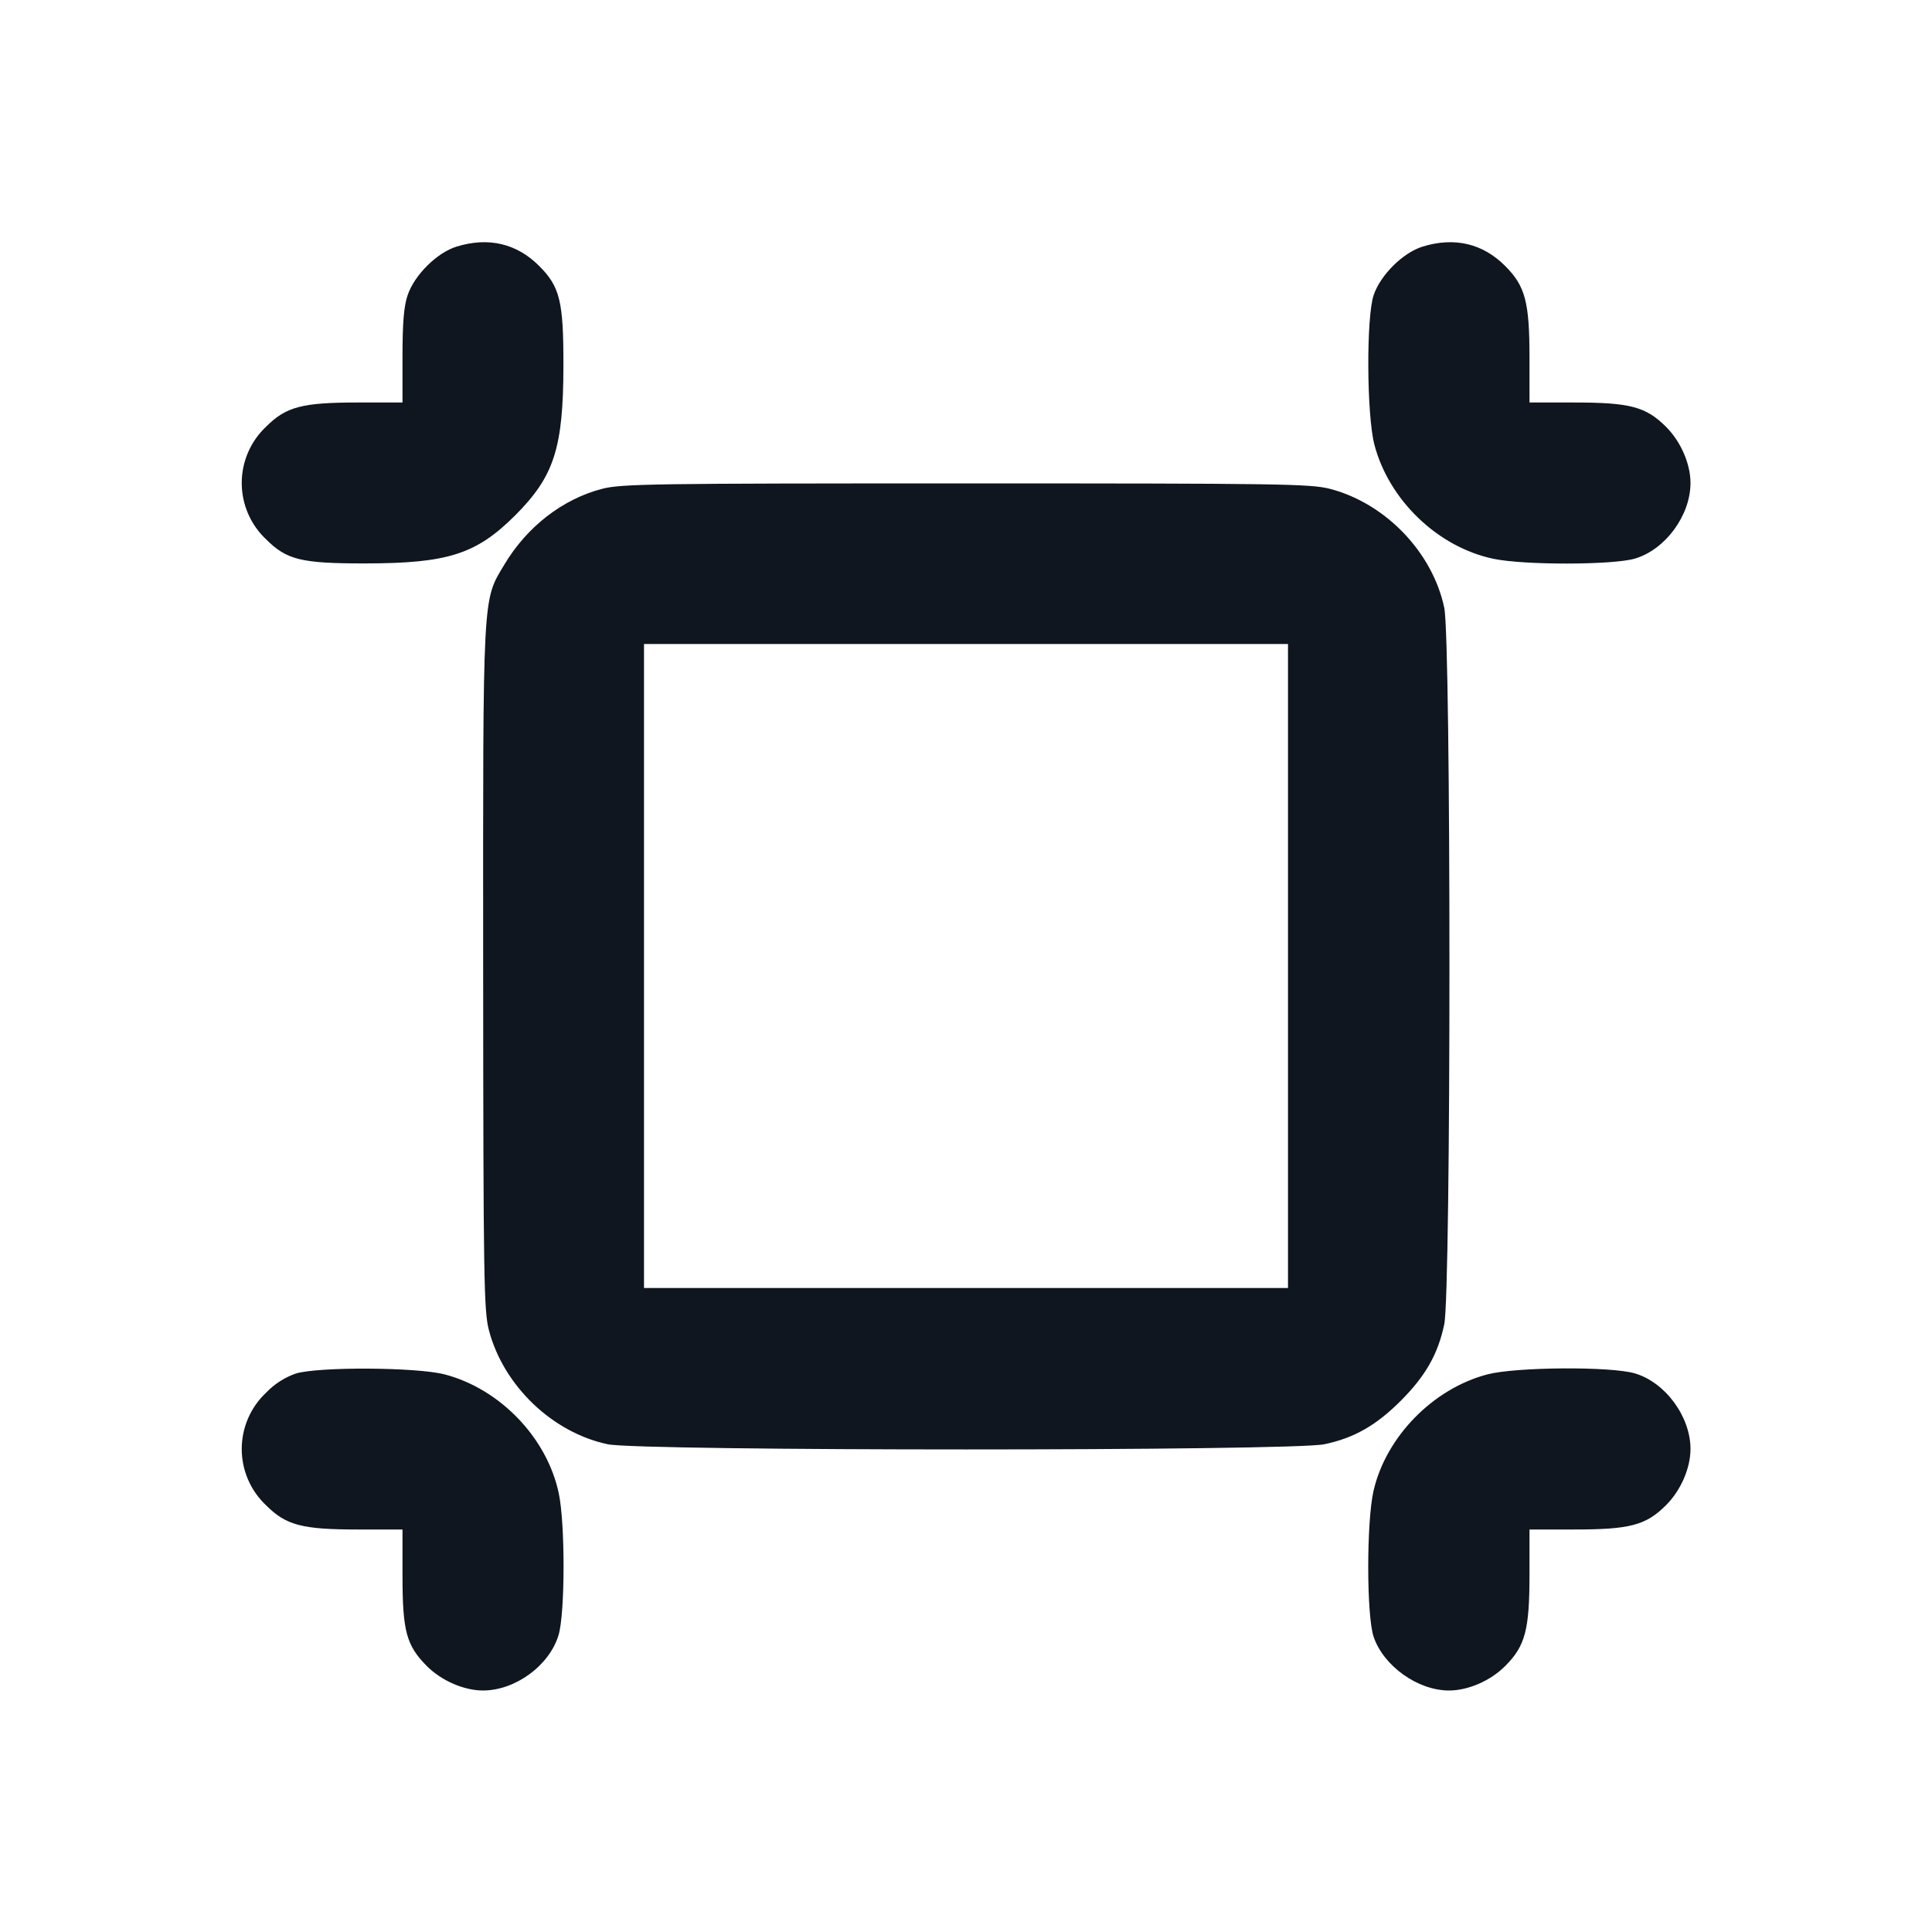
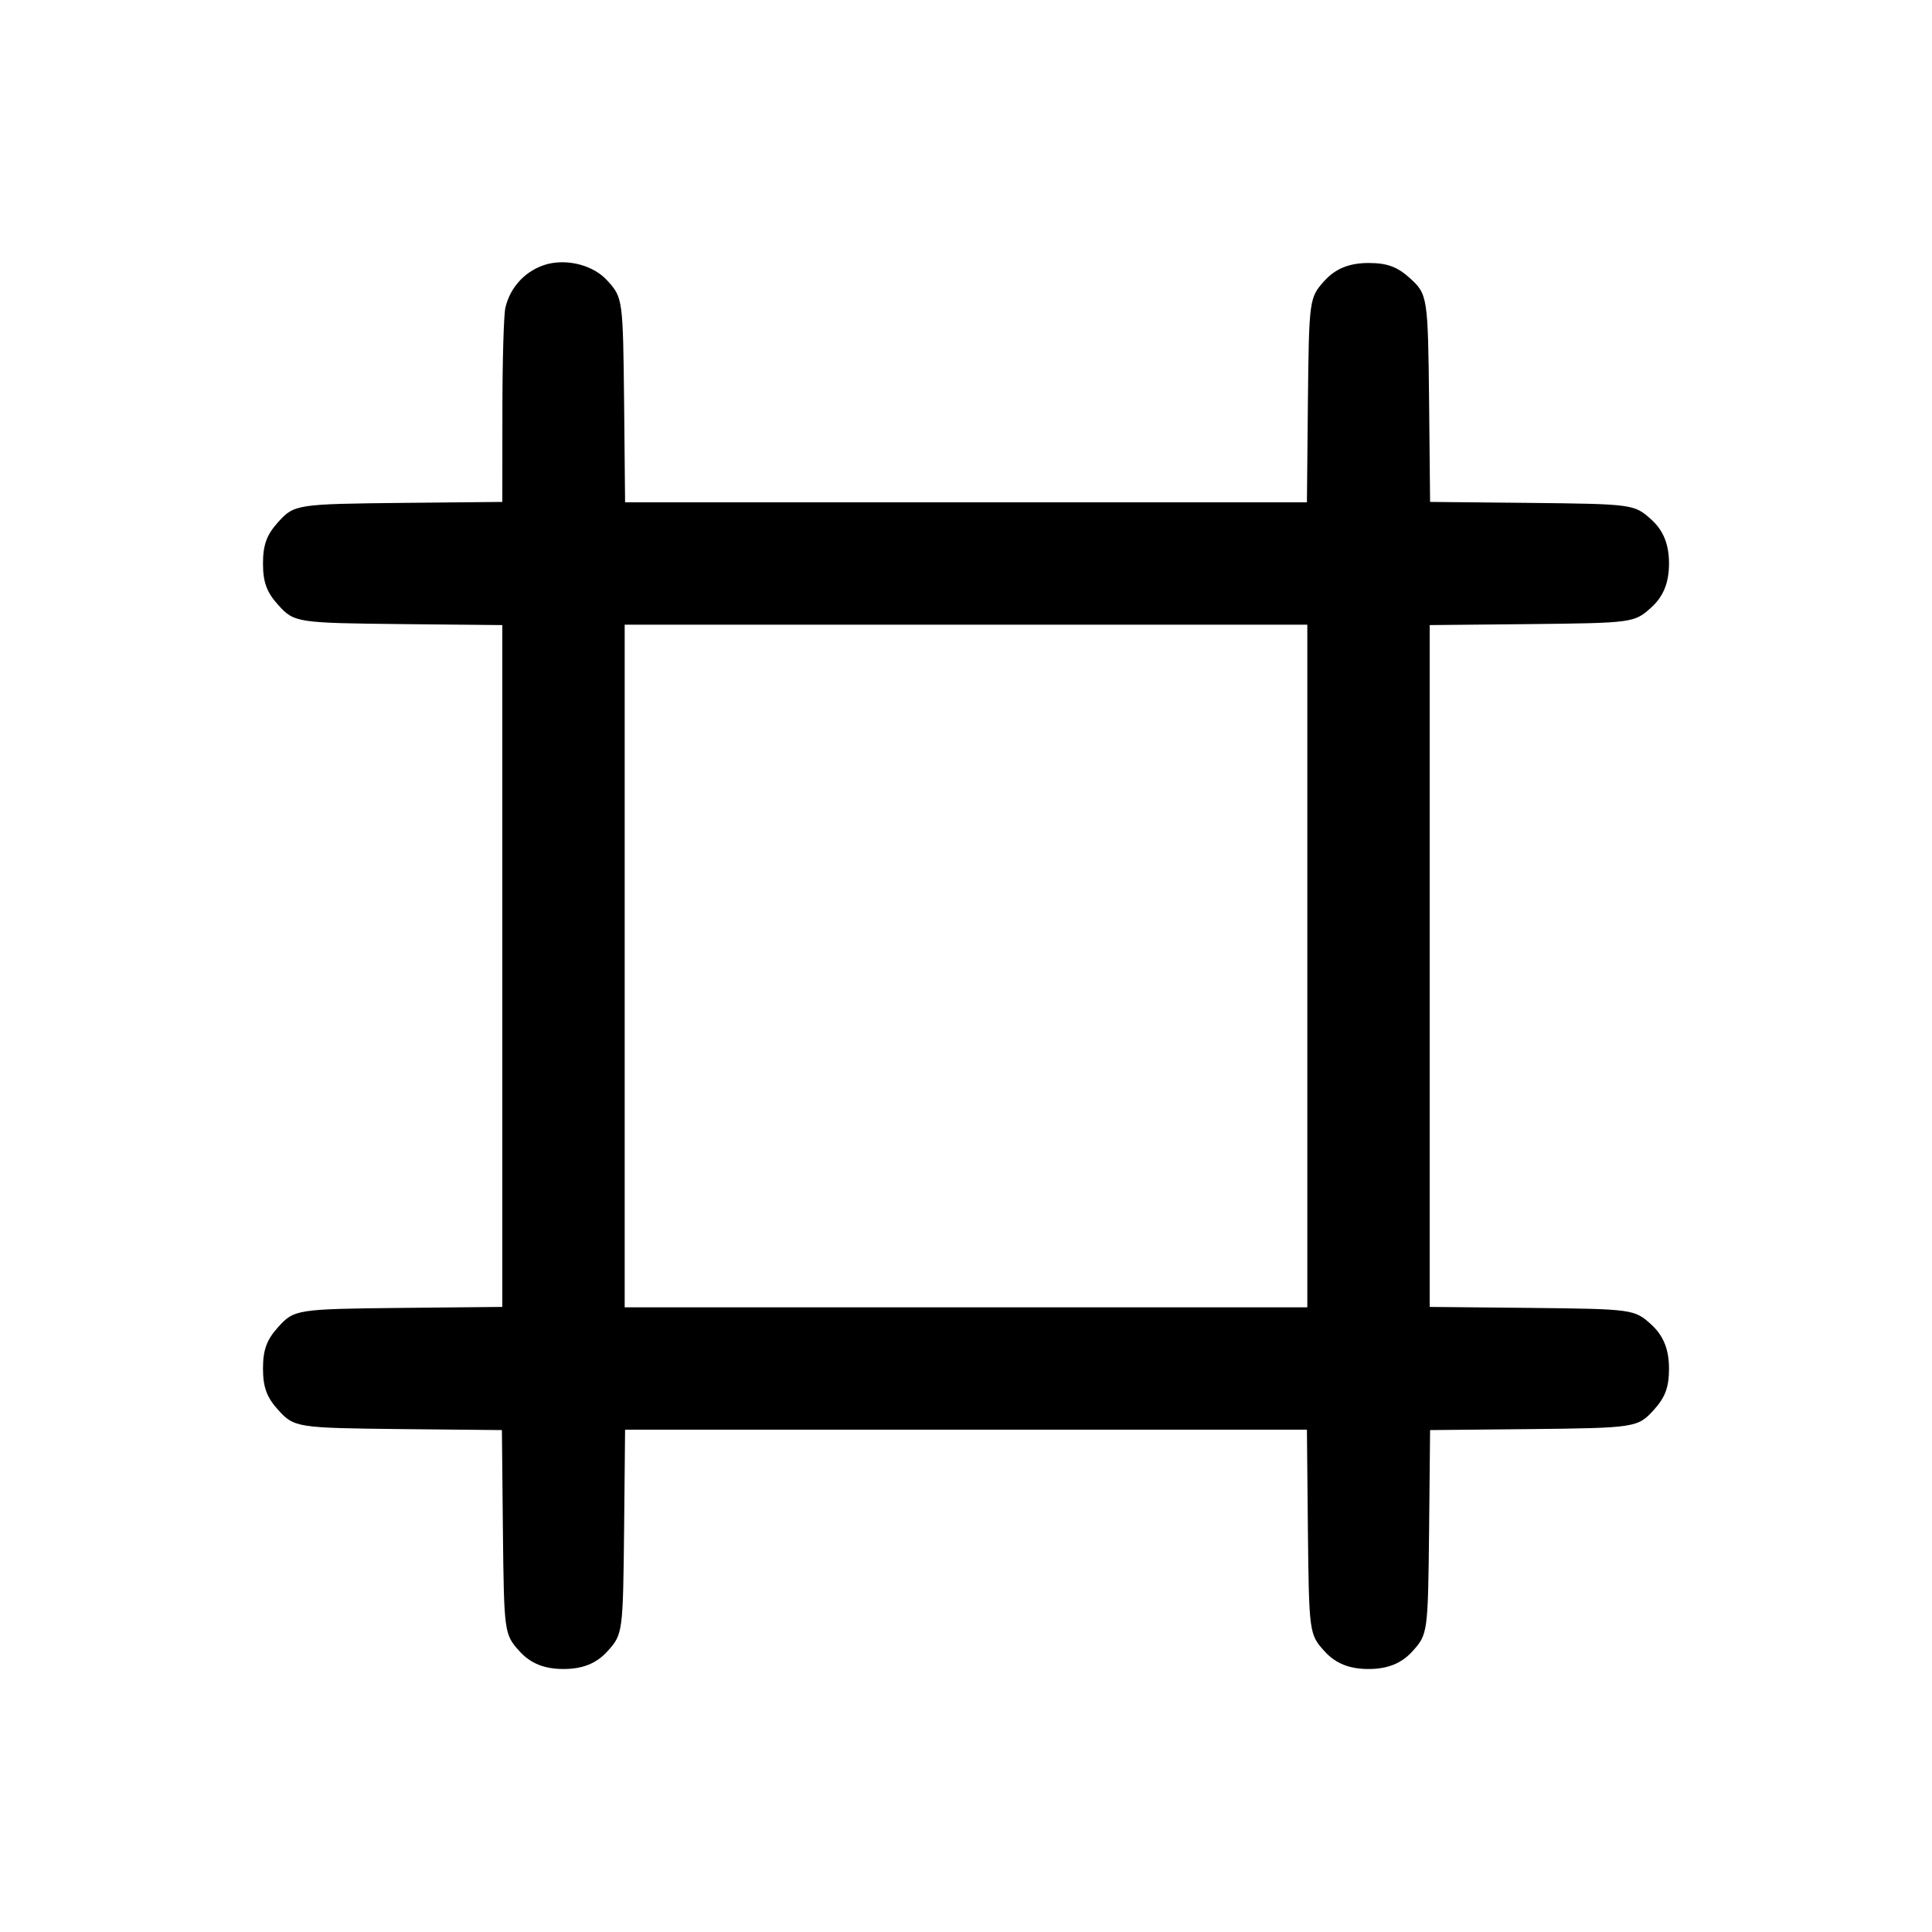
<svg xmlns="http://www.w3.org/2000/svg" width="24" height="24" viewBox="0 0 24 24" fill="none">
-   <path d="M5.673 3.063c-.244.075-.523.351-.609.603-.047.138-.064.341-.064.761V5h-.553c-.694 0-.893.052-1.141.3a.96.96 0 0 0 0 1.4c.256.256.439.3 1.231.299 1.027-.001 1.379-.114 1.864-.598.484-.485.597-.837.598-1.864.001-.794-.043-.975-.302-1.234-.279-.279-.63-.361-1.024-.24m12 0c-.244.075-.523.351-.609.603-.093.273-.087 1.489.009 1.857.18.689.787 1.272 1.476 1.418.38.081 1.488.079 1.761-.002.378-.112.69-.537.69-.939 0-.237-.12-.514-.303-.697-.251-.251-.448-.303-1.144-.303H19v-.553c0-.696-.052-.893-.303-1.144-.279-.279-.63-.361-1.024-.24M7.477 6.073c-.489.128-.931.47-1.212.941-.273.455-.265.311-.263 5.014.002 3.867.009 4.255.071 4.495.18.689.787 1.272 1.476 1.418.403.086 8.499.086 8.902 0 .371-.078.641-.232.95-.54.308-.309.462-.579.54-.95.086-.403.086-8.499 0-8.902-.146-.689-.729-1.296-1.418-1.476-.241-.063-.625-.068-4.523-.068-3.898 0-4.282.005-4.523.068M16 12v4H8V8h8v4M3.673 17.063a.94.94 0 0 0-.366.236.96.96 0 0 0-.001 1.401c.248.248.447.3 1.141.3H5v.573c0 .692.048.869.306 1.127.18.179.458.3.694.3.402 0 .827-.312.939-.69.081-.273.083-1.381.002-1.761-.146-.689-.729-1.296-1.418-1.476-.347-.09-1.567-.097-1.85-.01m14.804.01c-.676.177-1.262.777-1.415 1.449-.088.388-.087 1.551.002 1.812.124.363.549.666.936.666.237 0 .514-.12.697-.303.251-.251.303-.448.303-1.144V19h.553c.696 0 .893-.052 1.144-.303.183-.183.303-.46.303-.697 0-.402-.312-.827-.69-.939-.299-.089-1.475-.081-1.833.012" fill="#10161F" fill-rule="evenodd" />
+   <path d="M6.805 3.279a.73.73 0 0 0-.527.544c-.02.086-.037.664-.037 1.284L6.24 6.235l-1.23.012c-1.326.014-1.355.018-1.555.239-.142.157-.188.283-.188.514 0 .231.046.357.188.514.2.221.229.225 1.555.239l1.23.012v8.47l-1.23.012c-1.326.014-1.355.018-1.555.239-.142.157-.188.283-.188.514 0 .231.046.357.188.514.2.22.229.225 1.552.239l1.228.012.012 1.228c.014 1.292.016 1.309.208 1.521.136.15.308.219.545.219.237 0 .409-.069.545-.219.192-.212.194-.229.208-1.524l.012-1.23h8.47l.012 1.23c.014 1.295.016 1.312.208 1.524.136.15.308.219.545.219.237 0 .409-.069.545-.219.192-.212.194-.229.208-1.521l.012-1.228 1.228-.012c1.323-.014 1.352-.019 1.552-.239.142-.157.188-.283.188-.514 0-.237-.07-.409-.219-.545-.212-.192-.229-.194-1.524-.208l-1.23-.012v-8.47l1.23-.012c1.295-.014 1.312-.016 1.524-.208.15-.136.219-.308.219-.545 0-.237-.069-.409-.219-.545-.212-.192-.229-.194-1.521-.208l-1.228-.012-.012-1.228c-.014-1.323-.019-1.352-.239-1.552-.157-.142-.283-.188-.514-.188-.237 0-.409.07-.545.219-.192.212-.194.229-.208 1.524l-.012 1.23h-8.47l-.012-1.23c-.014-1.295-.016-1.312-.208-1.524-.167-.185-.476-.271-.74-.207M16.24 12v4.24H7.76V7.76h8.48V12" fill="currentColor" fill-rule="evenodd" />
</svg>
